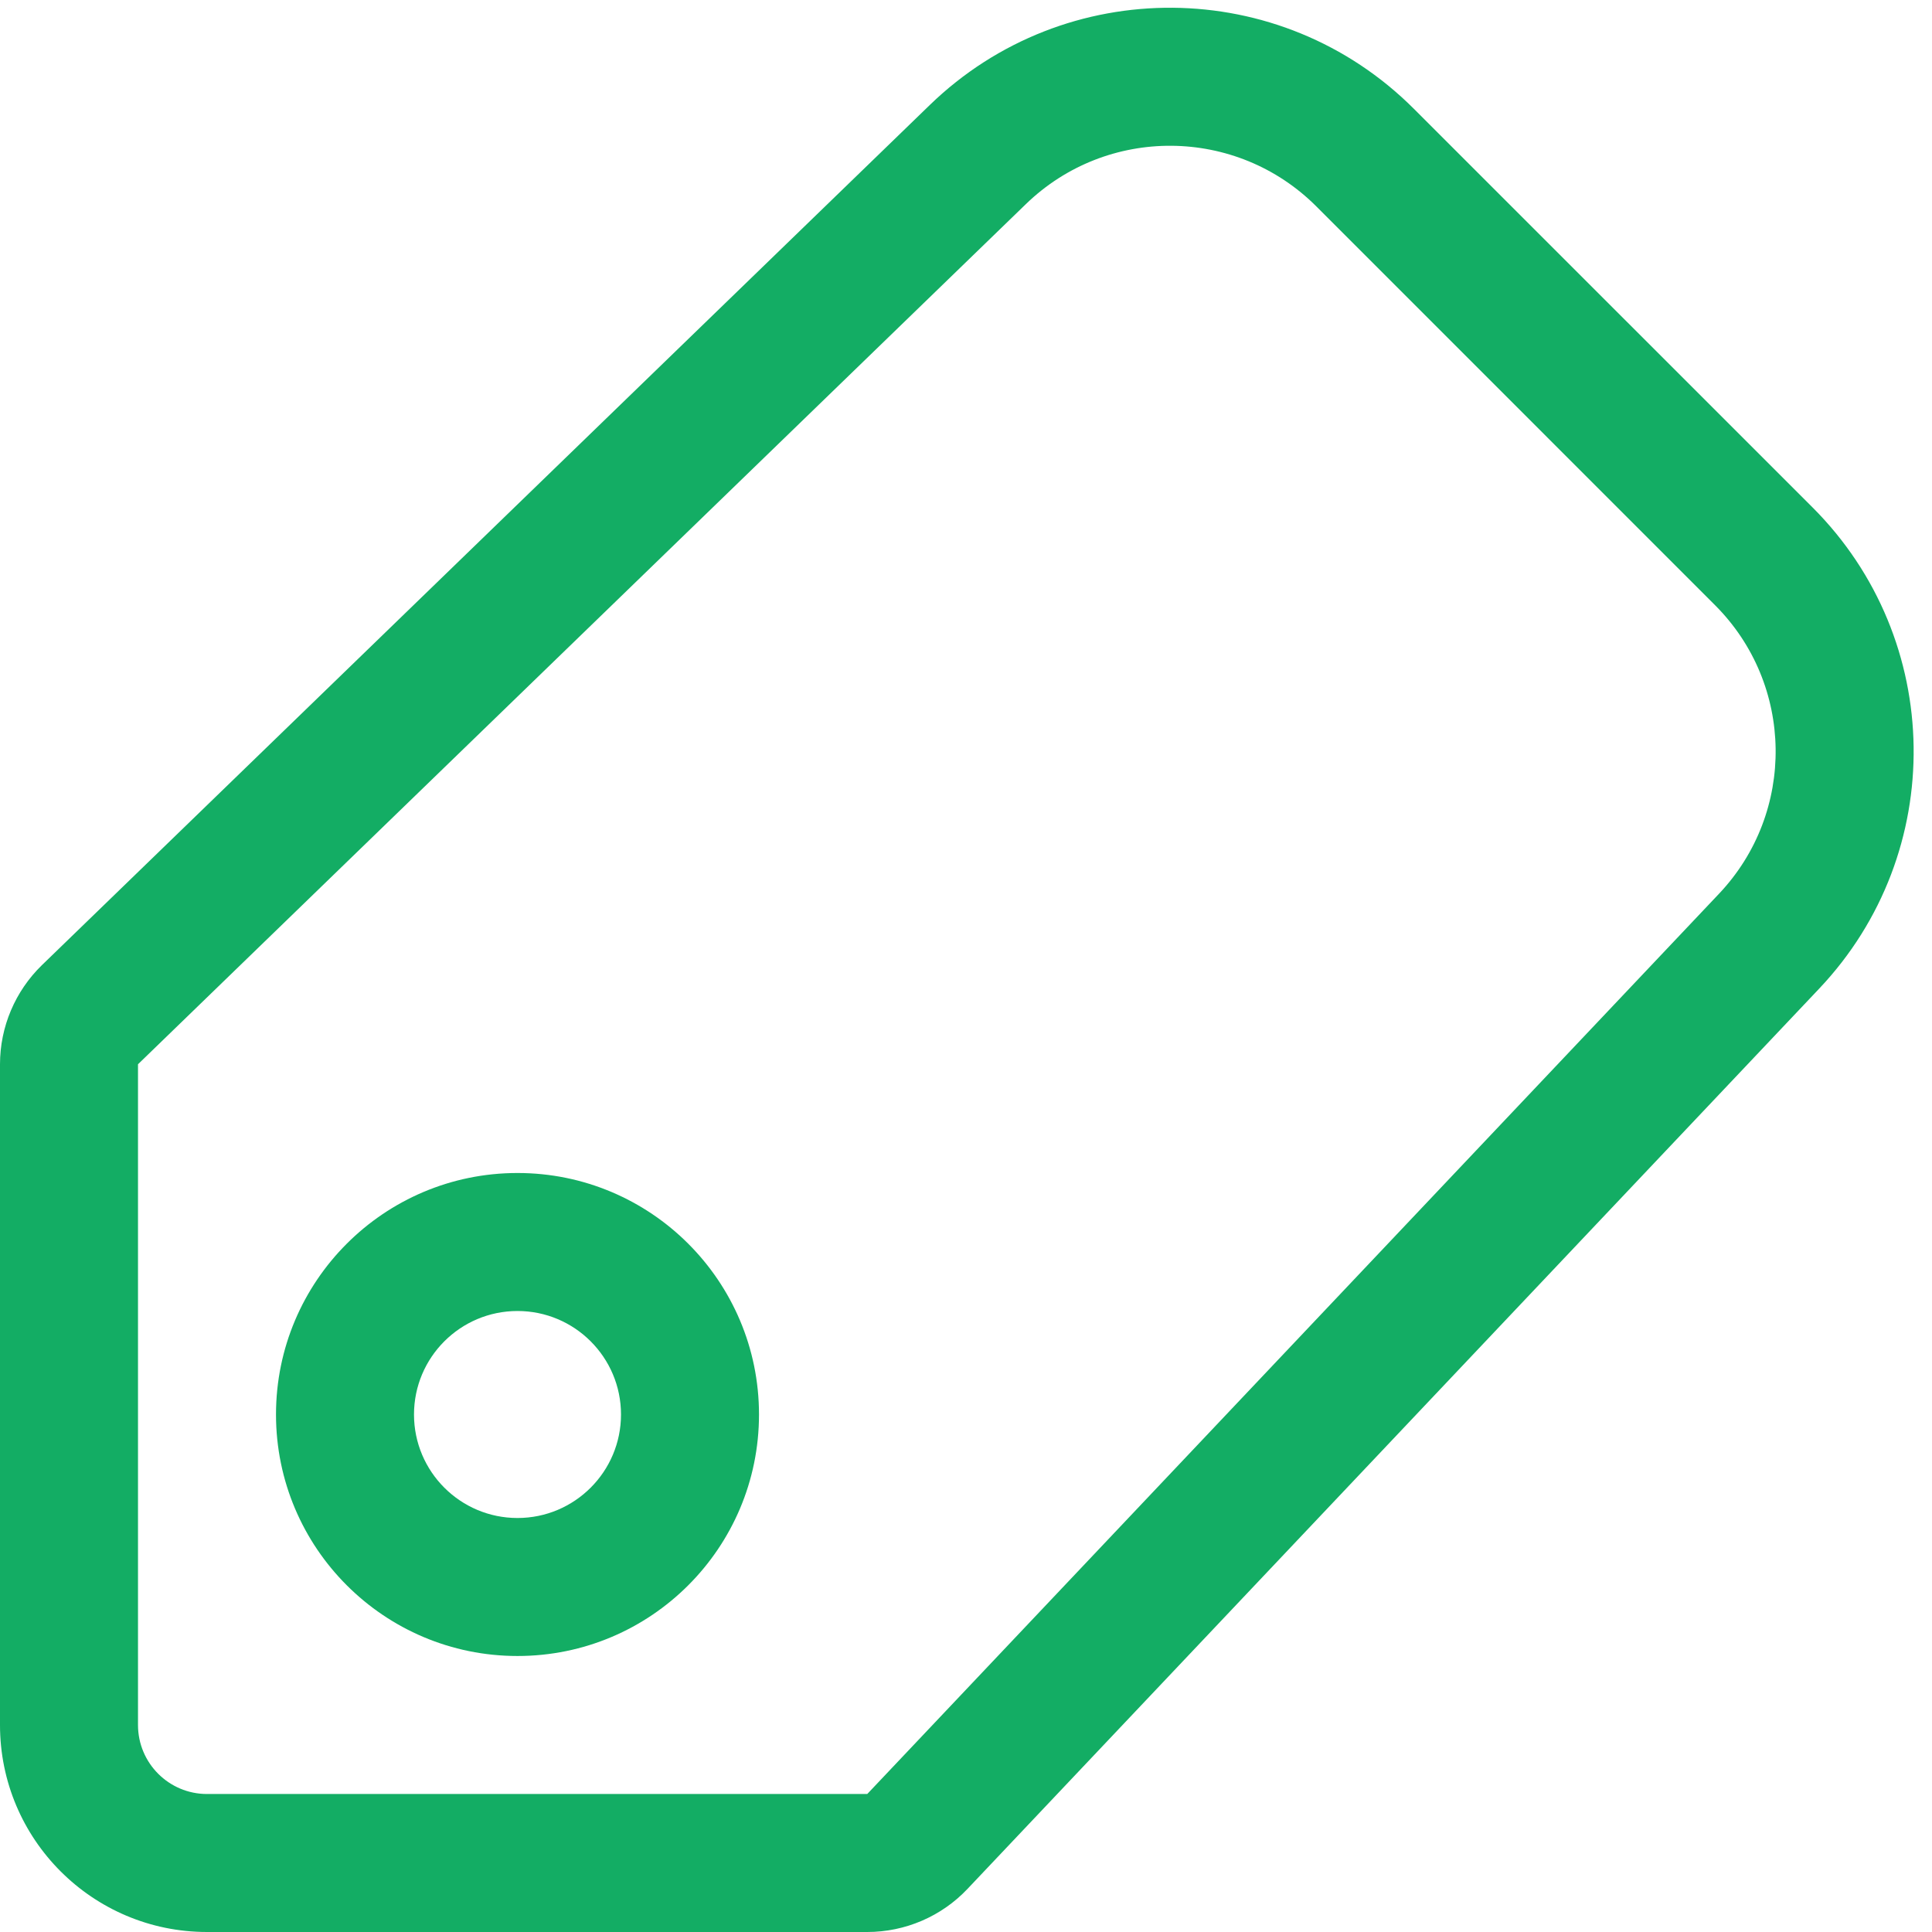
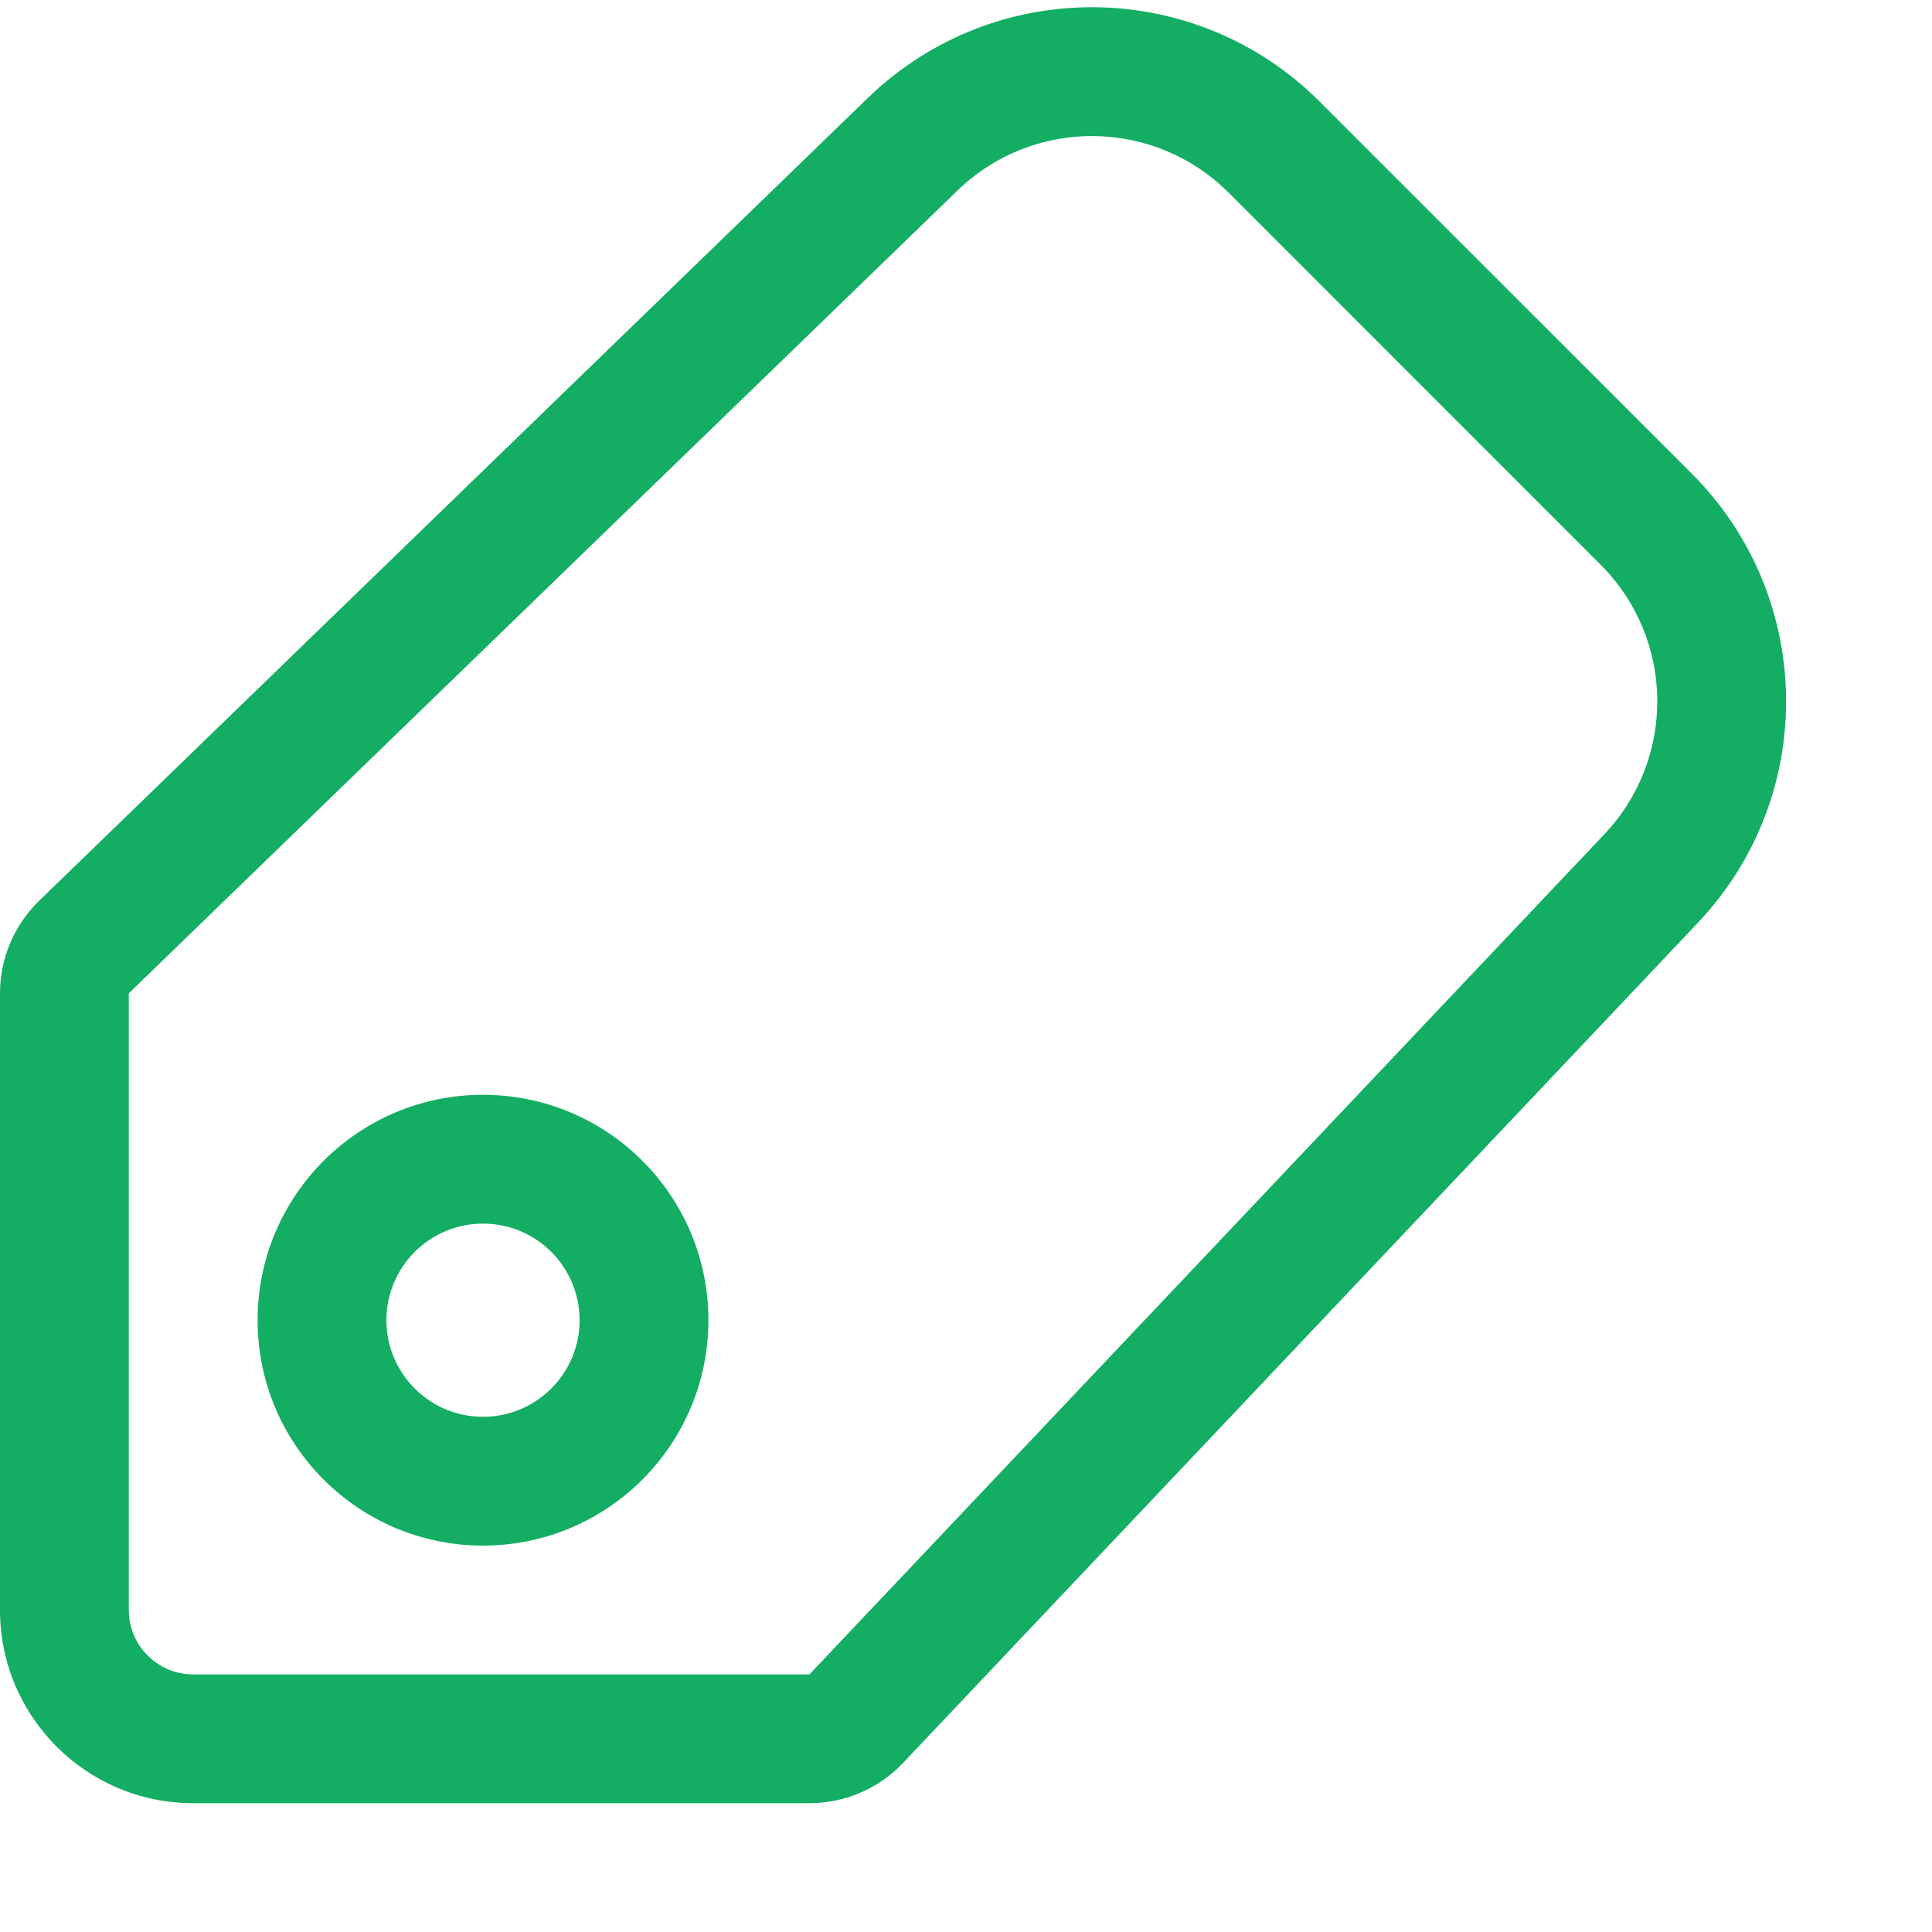
- <svg xmlns="http://www.w3.org/2000/svg" width="26" height="26" viewBox="0 0 28 28" fill="none">
+ <svg xmlns="http://www.w3.org/2000/svg" width="24" height="24" viewBox="0 0 30 30" fill="none">
  <path fill-rule="evenodd" clip-rule="evenodd" d="M13.476 1.521C15.438 -0.379 18.56 -0.354 20.491 1.577L26.27 7.355C28.184 9.27 28.227 12.36 26.366 14.327L14.022 27.375C13.645 27.774 13.119 28 12.569 28H3C1.343 28 0 26.657 0 25V15.424C0 14.882 0.22 14.364 0.608 13.987L13.476 1.521ZM19.077 2.991C17.918 1.833 16.045 1.818 14.868 2.958L2 15.424V25C2 25.552 2.448 26 3 26H12.569L24.913 12.953C26.03 11.773 26.004 9.918 24.855 8.77L19.077 2.991ZM7.5 19C6.672 19 6 19.672 6 20.5C6 21.328 6.672 22 7.5 22C8.328 22 9 21.328 9 20.5C9 19.672 8.328 19 7.5 19ZM4 20.5C4 18.567 5.567 17 7.5 17C9.433 17 11 18.567 11 20.5C11 22.433 9.433 24 7.5 24C5.567 24 4 22.433 4 20.5Z" fill="#13ad64" />
</svg>
